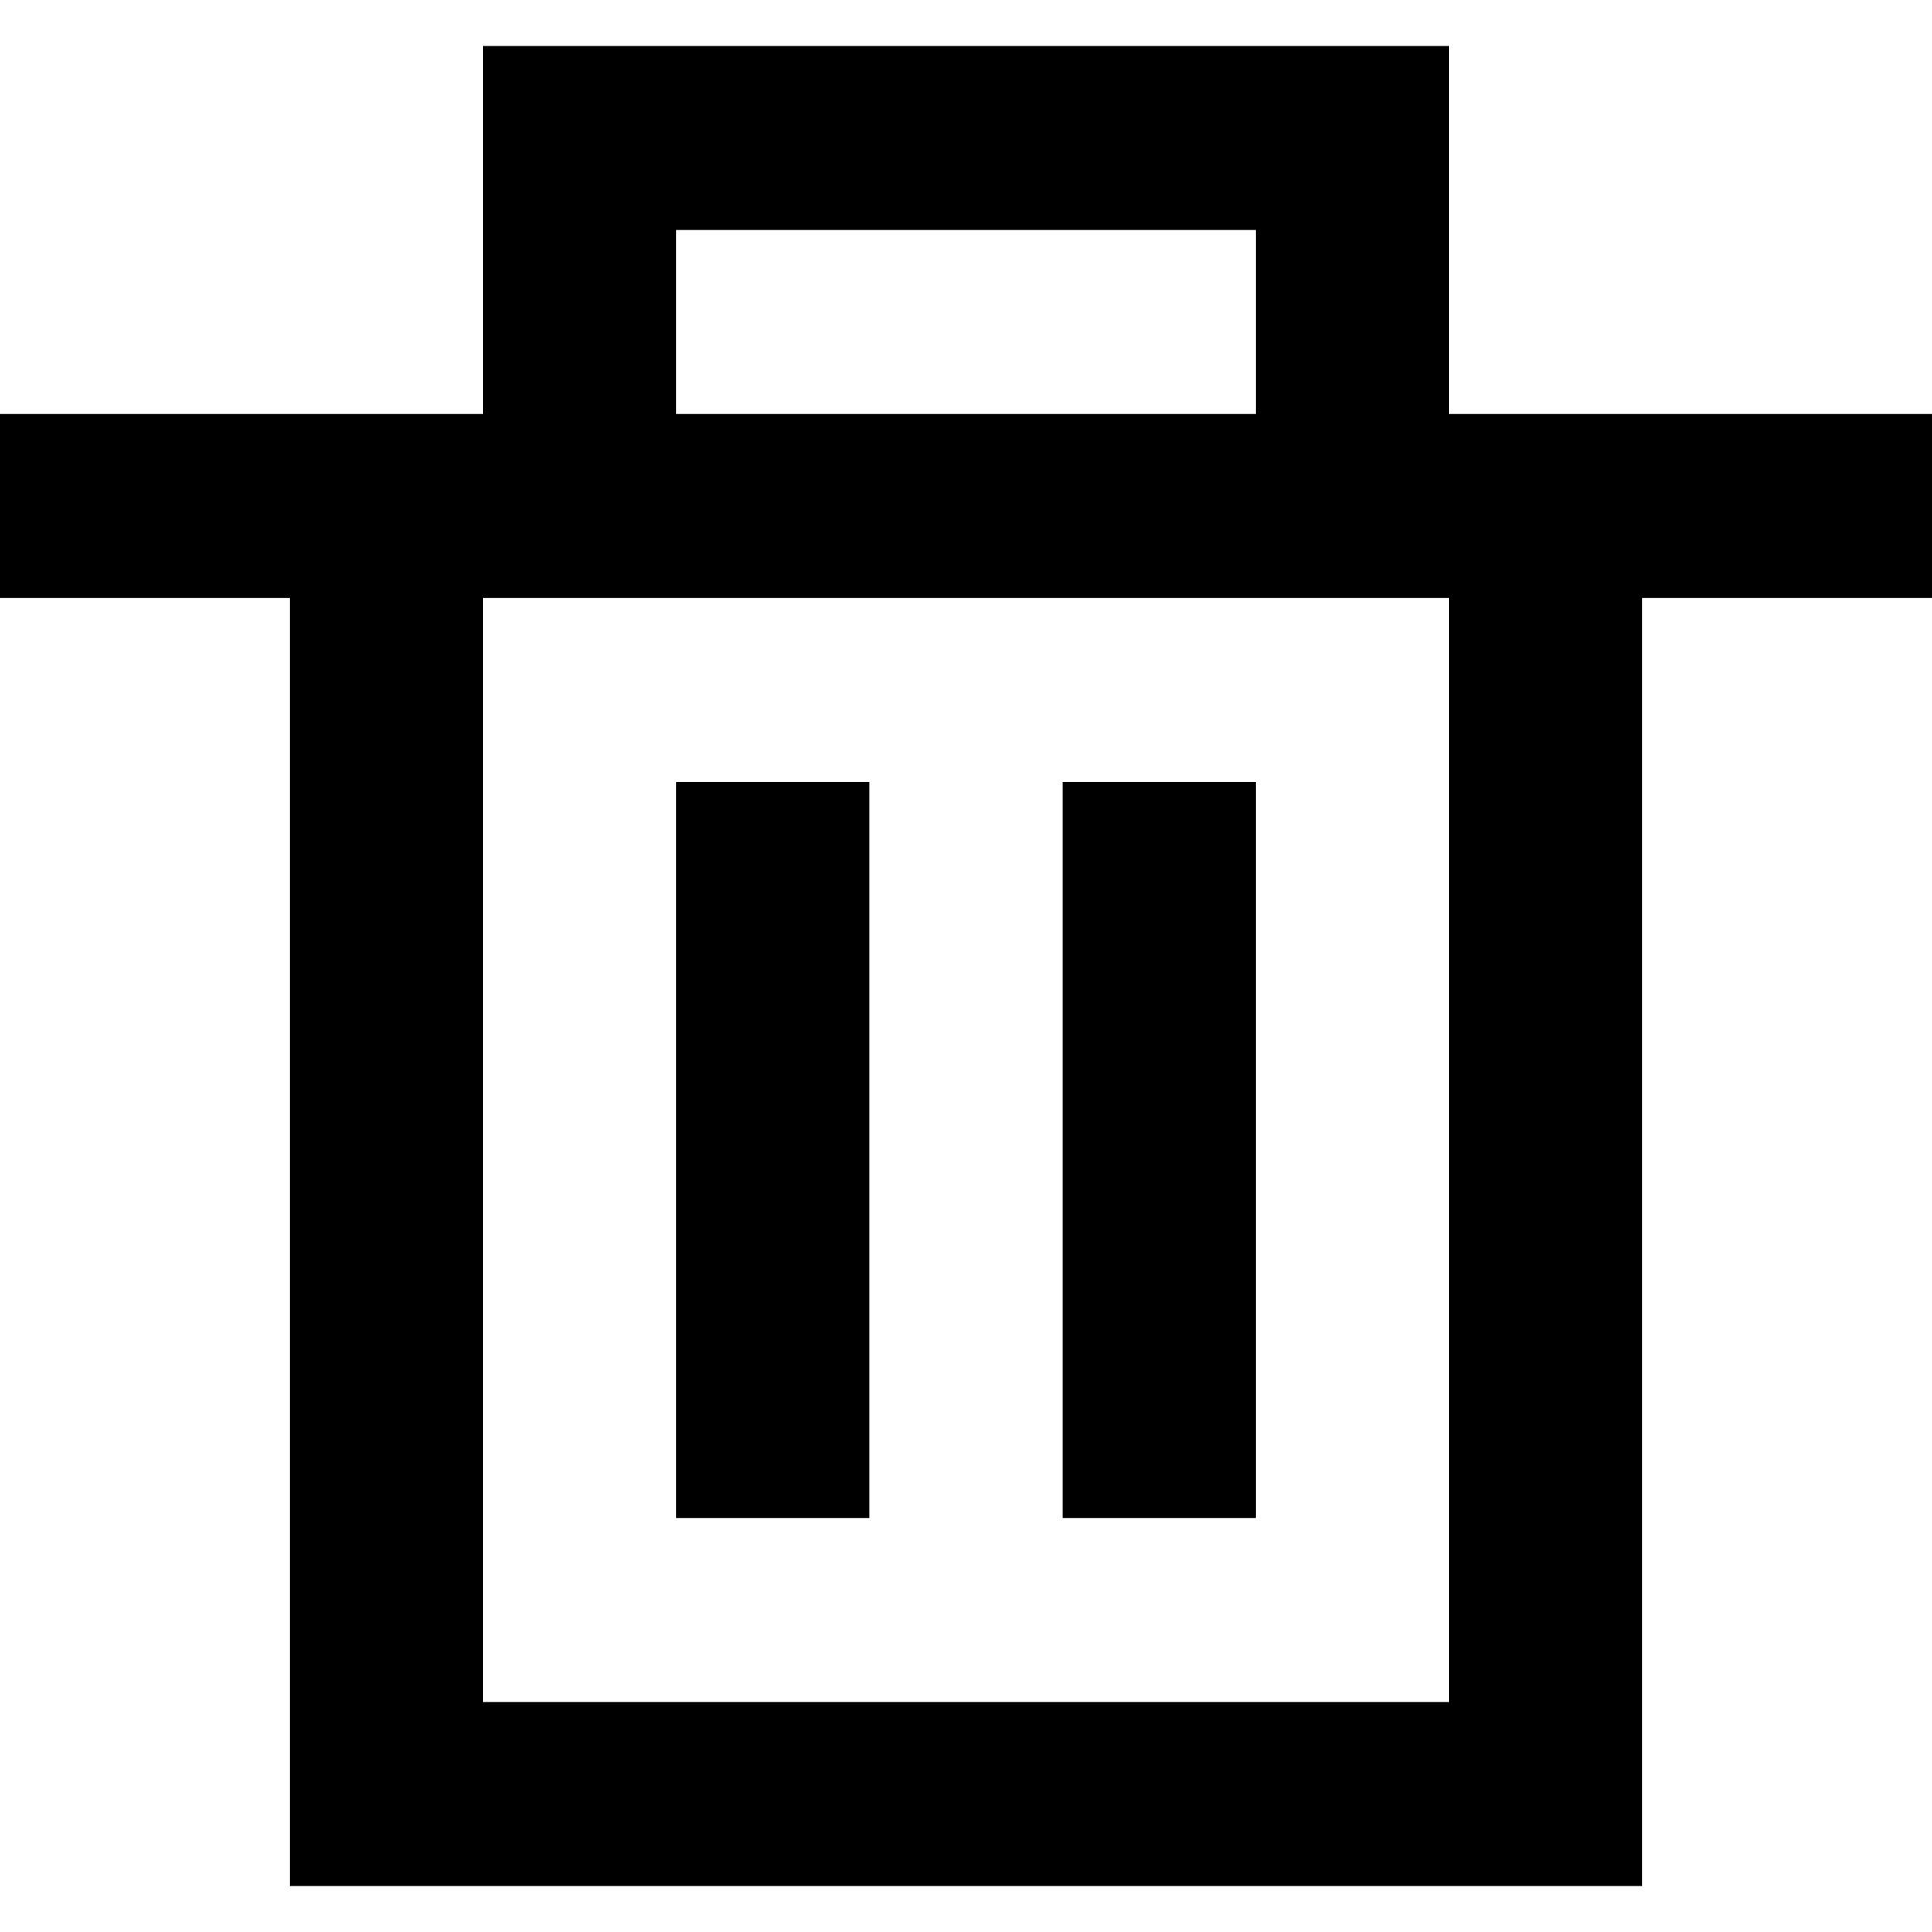
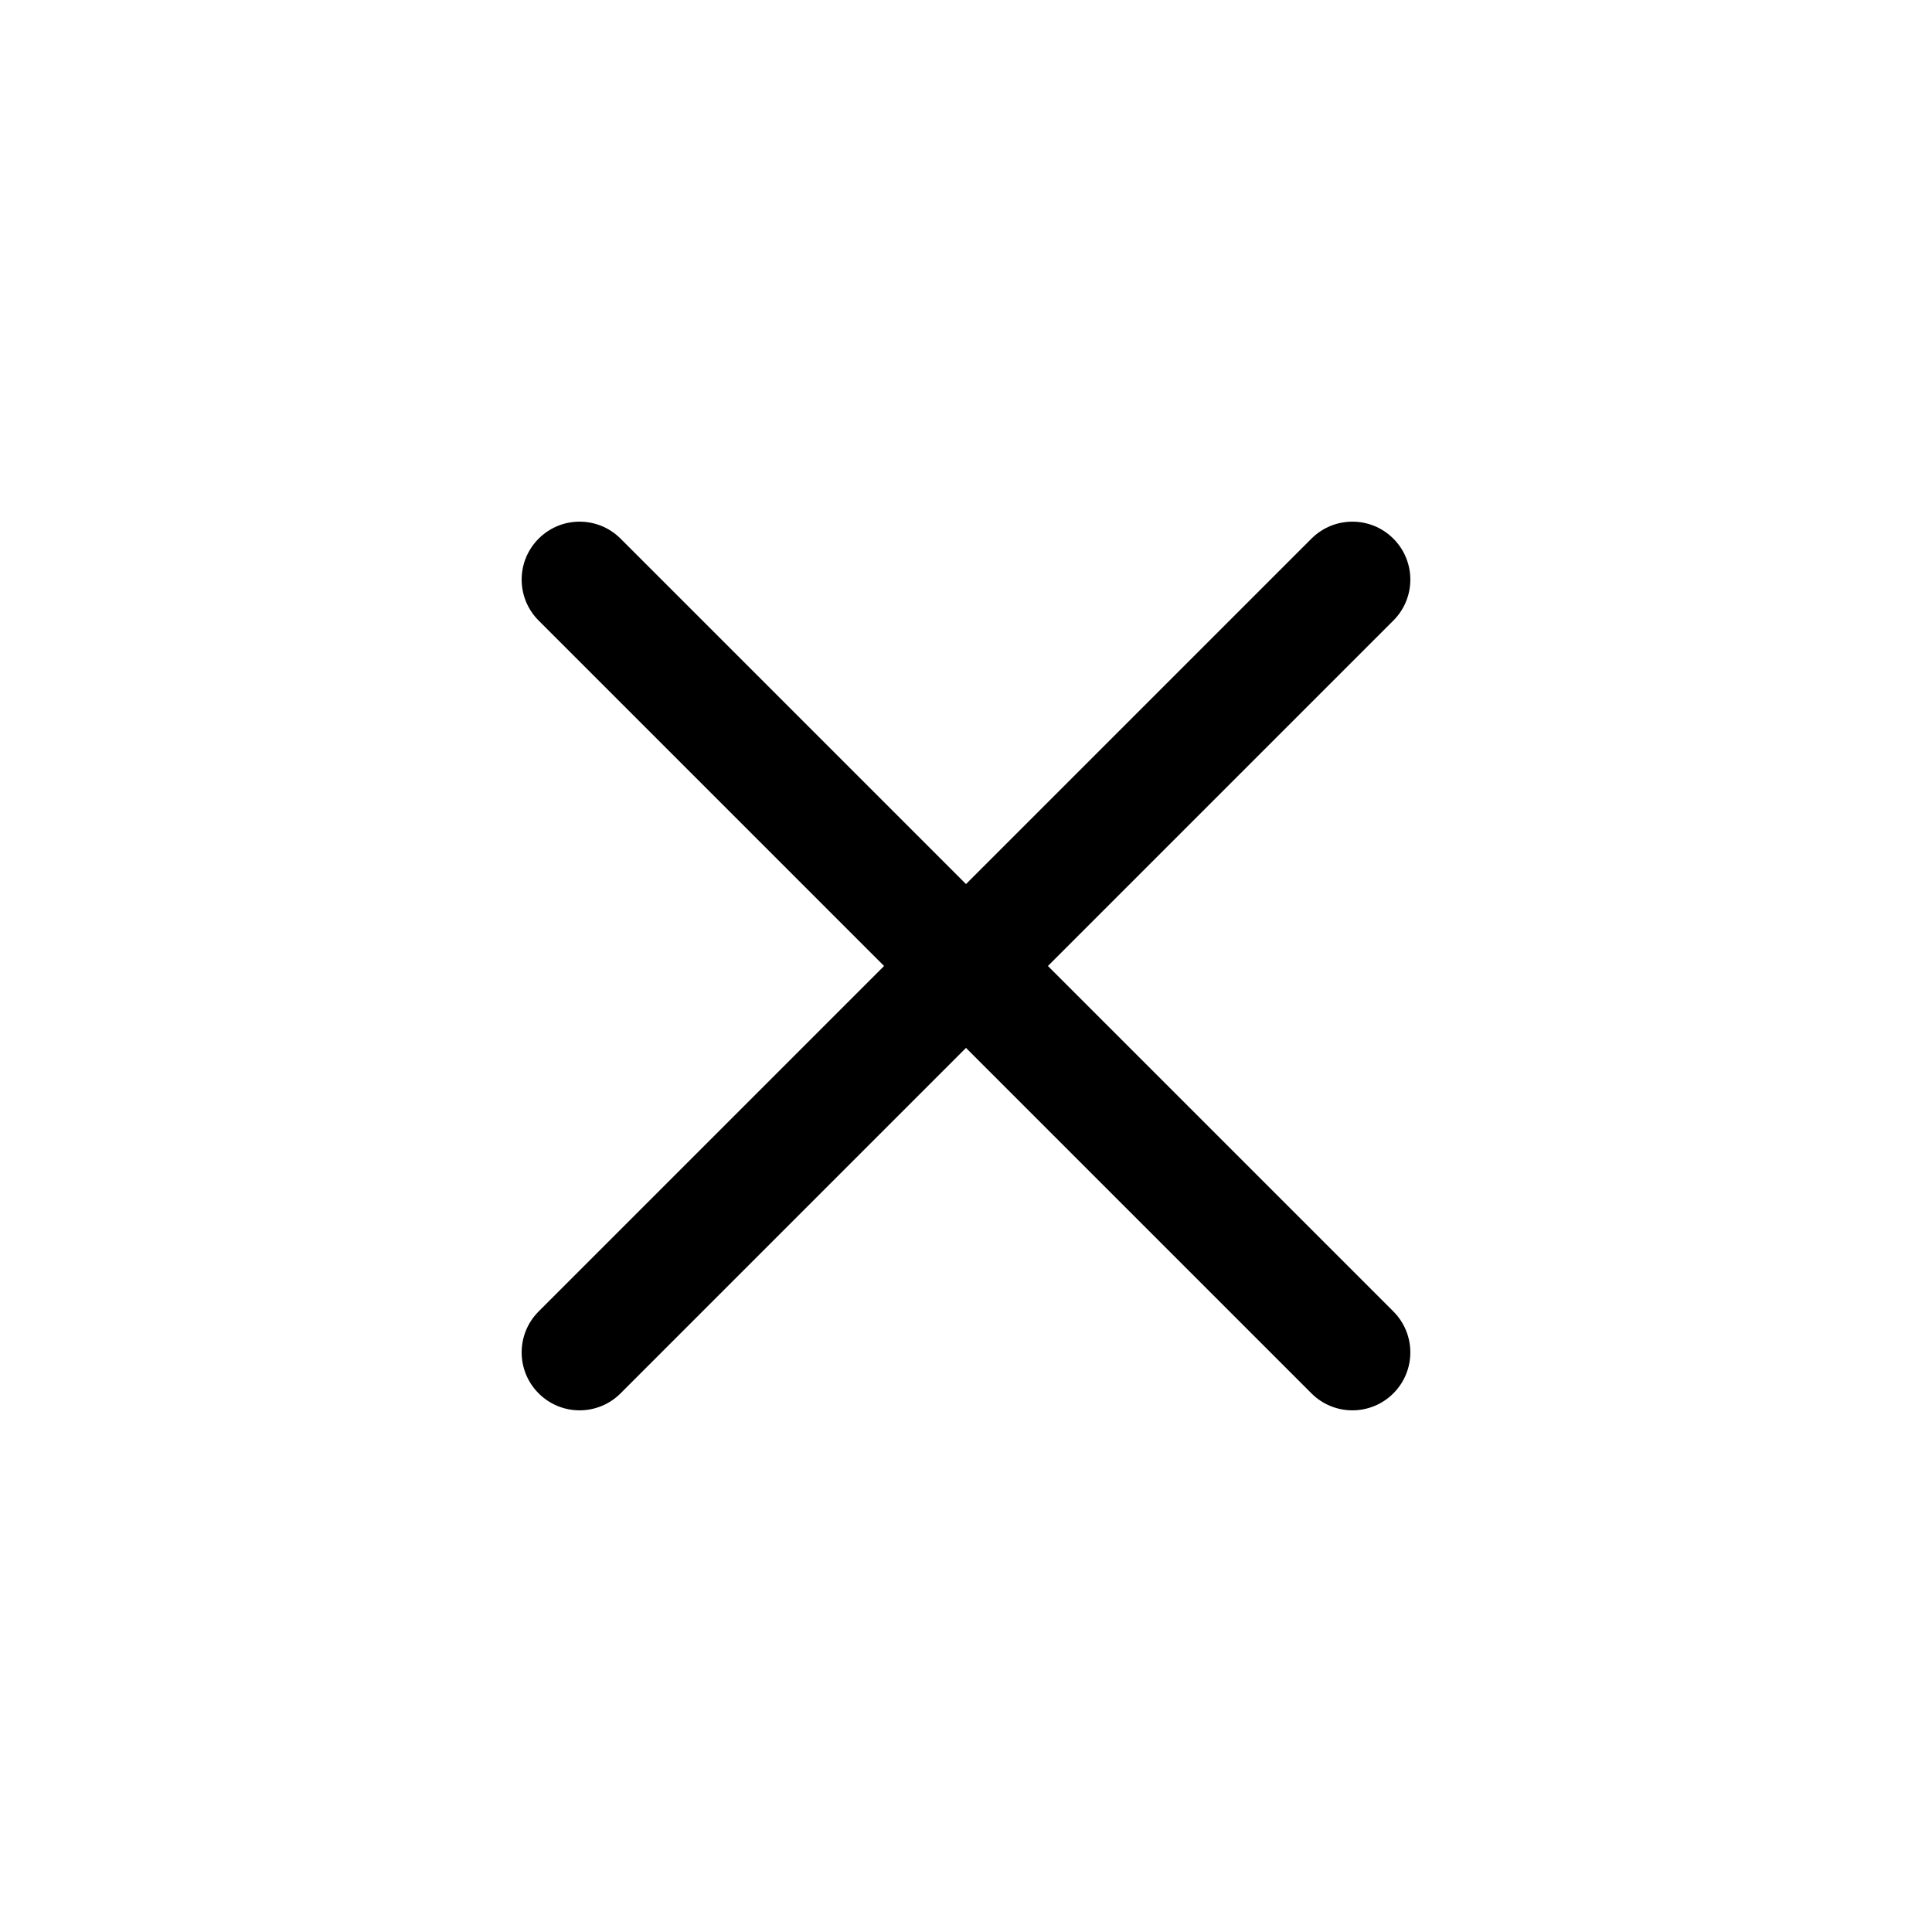
- <svg xmlns="http://www.w3.org/2000/svg" width="30px" height="30px" viewBox="0 -0.5 21 21" version="1.1">
-   <g id="Page-1" stroke="none" stroke-width="1" fill="none" fill-rule="evenodd">
-     <g id="Dribbble-Light-Preview" transform="translate(-179, -360)" fill="#000000">
-       <g id="icons" transform="translate(56, 160)">
-         <path d="M130.35,216 L132.45,216 L132.45,208 L130.35,208 L130.35,216 Z M134.55,216 L136.65,216 L136.65,208 L134.55,208 L134.55,216 Z M128.25,218 L138.75,218 L138.75,206 L128.25,206 L128.25,218 Z M130.35,204 L136.65,204 L136.65,202 L130.35,202 L130.35,204 Z M138.75,204 L138.75,200 L128.25,200 L128.25,204 L123,204 L123,206 L126.15,206 L126.15,220 L140.85,220 L140.85,206 L144,206 L144,204 L138.75,204 Z" id="delete-[#1487]">
- 
- </path>
-       </g>
-     </g>
-   </g>
+ <svg xmlns="http://www.w3.org/2000/svg" width="30px" height="30px" viewBox="0 -0.5 25 25" fill="none">
+   <path d="M6.97 16.47C6.677 16.763 6.677 17.237 6.97 17.53C7.263 17.823 7.737 17.823 8.03 17.53L6.97 16.47ZM13.03 12.53C13.323 12.237 13.323 11.763 13.03 11.47C12.737 11.177 12.263 11.177 11.97 11.47L13.03 12.53ZM11.97 11.47C11.677 11.763 11.677 12.237 11.97 12.53C12.263 12.823 12.737 12.823 13.03 12.53L11.97 11.47ZM18.03 7.53C18.323 7.237 18.323 6.763 18.03 6.47C17.737 6.177 17.263 6.177 16.97 6.47L18.03 7.53ZM13.03 11.47C12.737 11.177 12.263 11.177 11.97 11.47C11.677 11.763 11.677 12.237 11.97 12.53L13.03 11.47ZM16.97 17.53C17.263 17.823 17.737 17.823 18.03 17.53C18.323 17.237 18.323 16.763 18.03 16.47L16.97 17.53ZM11.97 12.53C12.263 12.823 12.737 12.823 13.03 12.53C13.323 12.237 13.323 11.763 13.03 11.47L11.97 12.53ZM8.03 6.47C7.737 6.177 7.263 6.177 6.97 6.47C6.677 6.763 6.677 7.237 6.97 7.53L8.03 6.47ZM8.03 17.53L13.03 12.53L11.97 11.47L6.97 16.47L8.03 17.53ZM13.03 12.53L18.03 7.53L16.97 6.47L11.97 11.47L13.03 12.53ZM11.97 12.53L16.97 17.53L18.03 16.47L13.03 11.47L11.97 12.53ZM13.03 11.47L8.03 6.47L6.97 7.53L11.97 12.53L13.03 11.47Z" fill="#000000" />
</svg>
